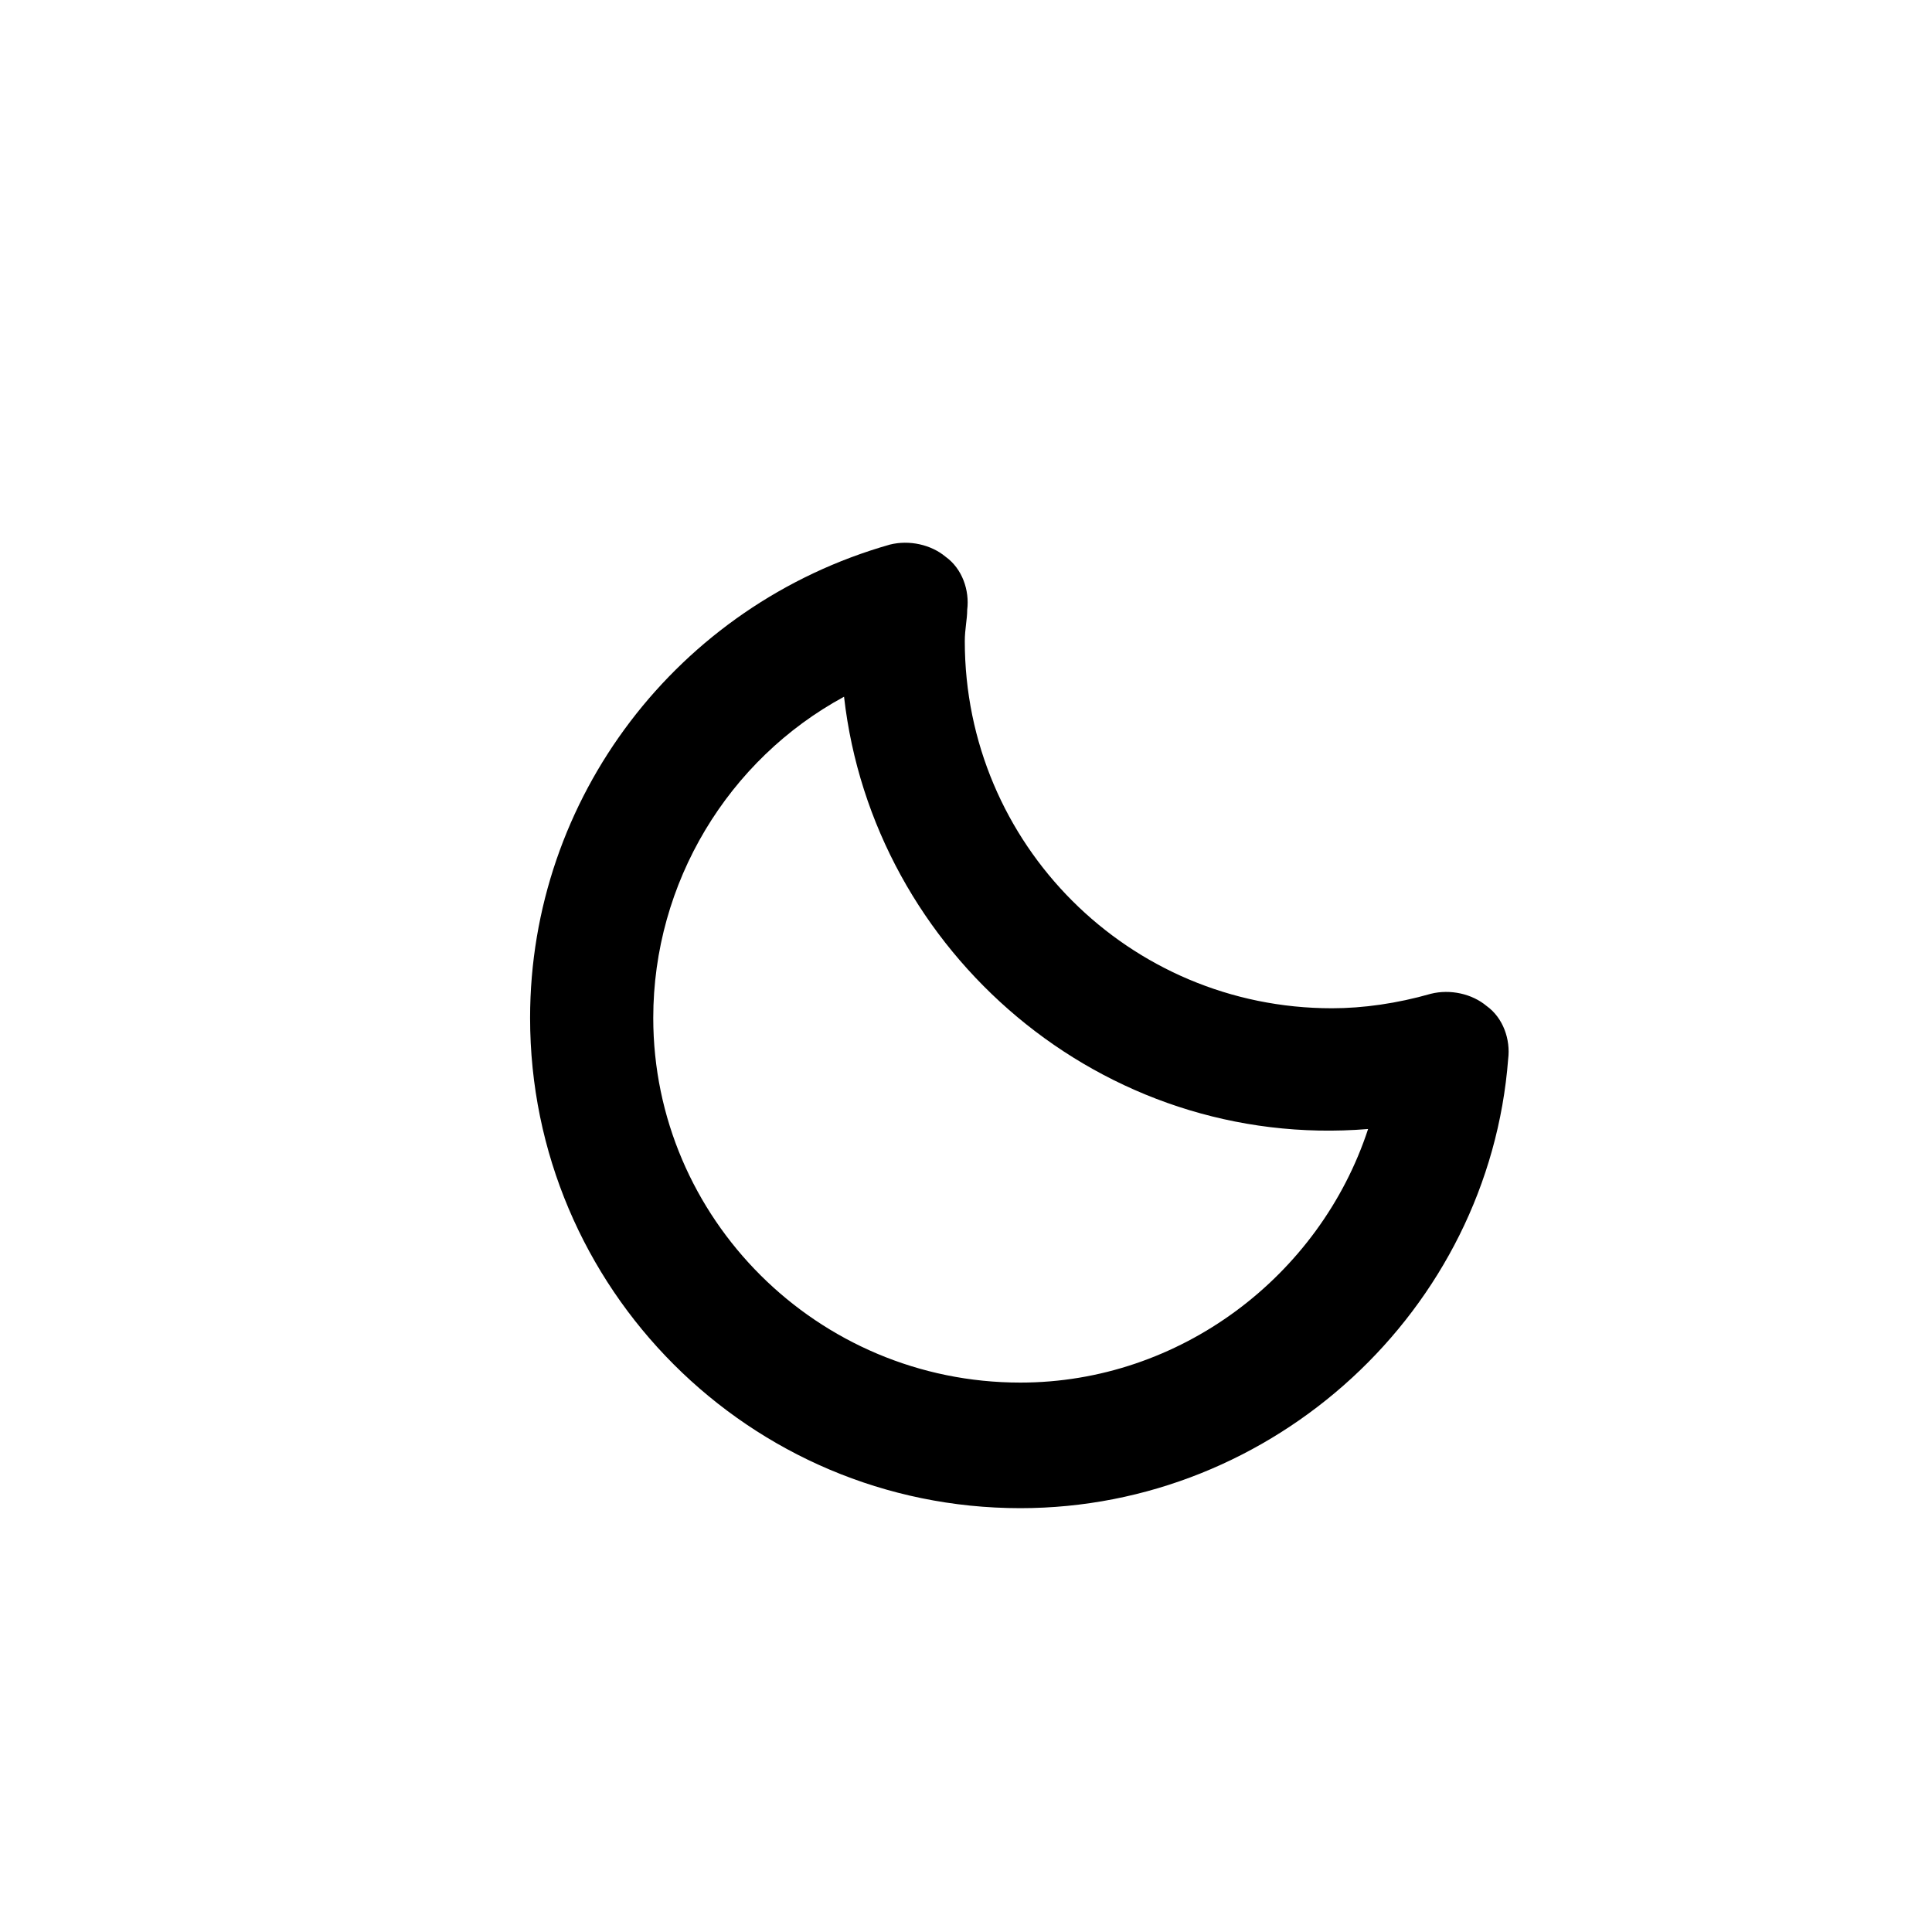
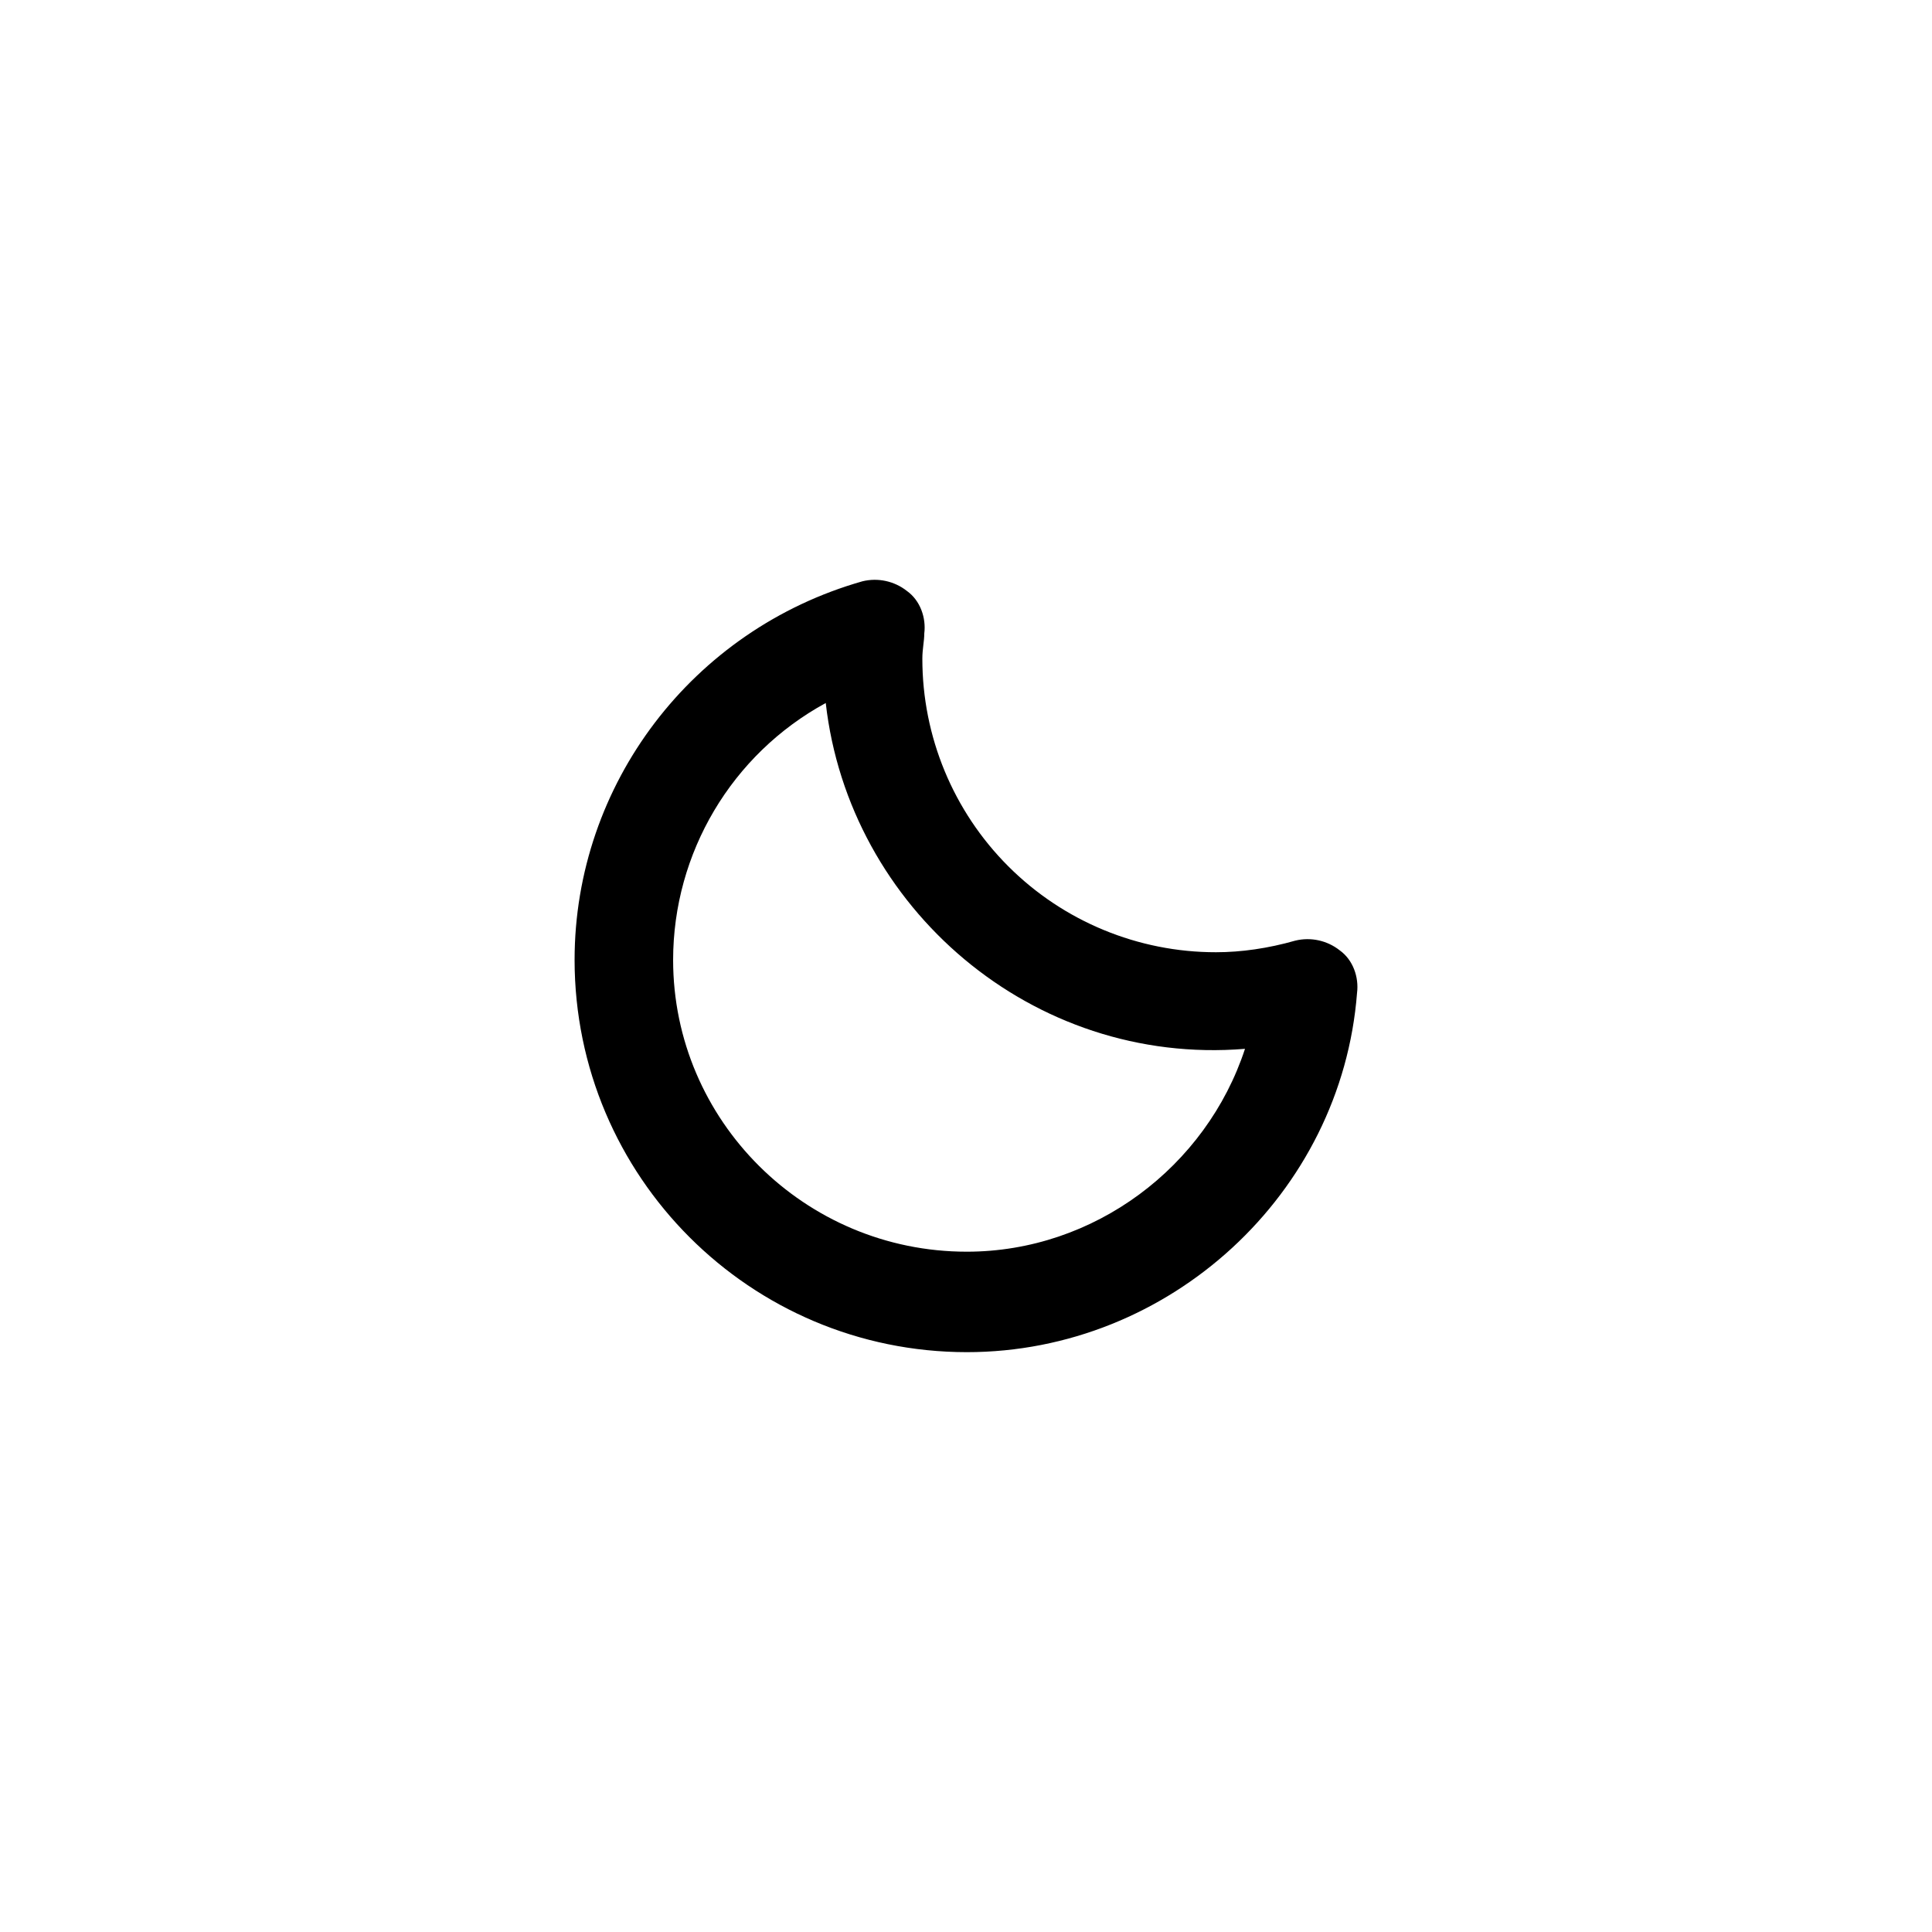
- <svg xmlns="http://www.w3.org/2000/svg" version="1.1" viewBox="0 0 32 32">
-   <g transform="translate(-3.5 -3.5) scale(1.25 1.25)">
-     <path fill="#000" d="M22.496 16.128c-0.192-0.16-0.48-0.224-0.736-0.16-0.448 0.128-0.896 0.192-1.312 0.192-2.688 0-4.864-2.176-4.864-4.864 0-0.16 0.032-0.288 0.032-0.416 0.032-0.256-0.064-0.544-0.288-0.704-0.192-0.16-0.48-0.224-0.736-0.16-2.816 0.8-4.768 3.36-4.768 6.272 0 3.584 2.912 6.496 6.496 6.496 3.36 0 6.208-2.624 6.464-5.952 0.032-0.256-0.064-0.544-0.288-0.704zM16.32 21.12c-2.688 0-4.864-2.176-4.864-4.832 0-1.792 0.992-3.424 2.528-4.256 0.384 3.392 3.424 6.016 6.944 5.728-0.64 1.952-2.496 3.36-4.608 3.36z" />
+ <svg xmlns="http://www.w3.org/2000/svg" viewBox="0 0 32 32">
+   <g transform="translate(-.307 -.388)">
+     <path fill="#000000" d="M22.496 16.128c.224.16.32.448.288.704-.256 3.328-3.104 5.952-6.464 5.952a6.5 6.5 0 0 1-6.496-6.496c0-2.912 1.952-5.472 4.768-6.272a.86.86 0 0 1 .736.16c.224.16.32.448.288.704 0 .128-.032.256-.032.416a4.86 4.86 0 0 0 4.864 4.864c.416 0 .864-.064 1.312-.192a.86.86 0 0 1 .736.16M16.32 21.12c2.112 0 3.968-1.408 4.608-3.36-3.52.288-6.56-2.336-6.944-5.728a4.85 4.85 0 0 0-2.528 4.256c0 2.656 2.176 4.832 4.864 4.832" />
  </g>
</svg>
